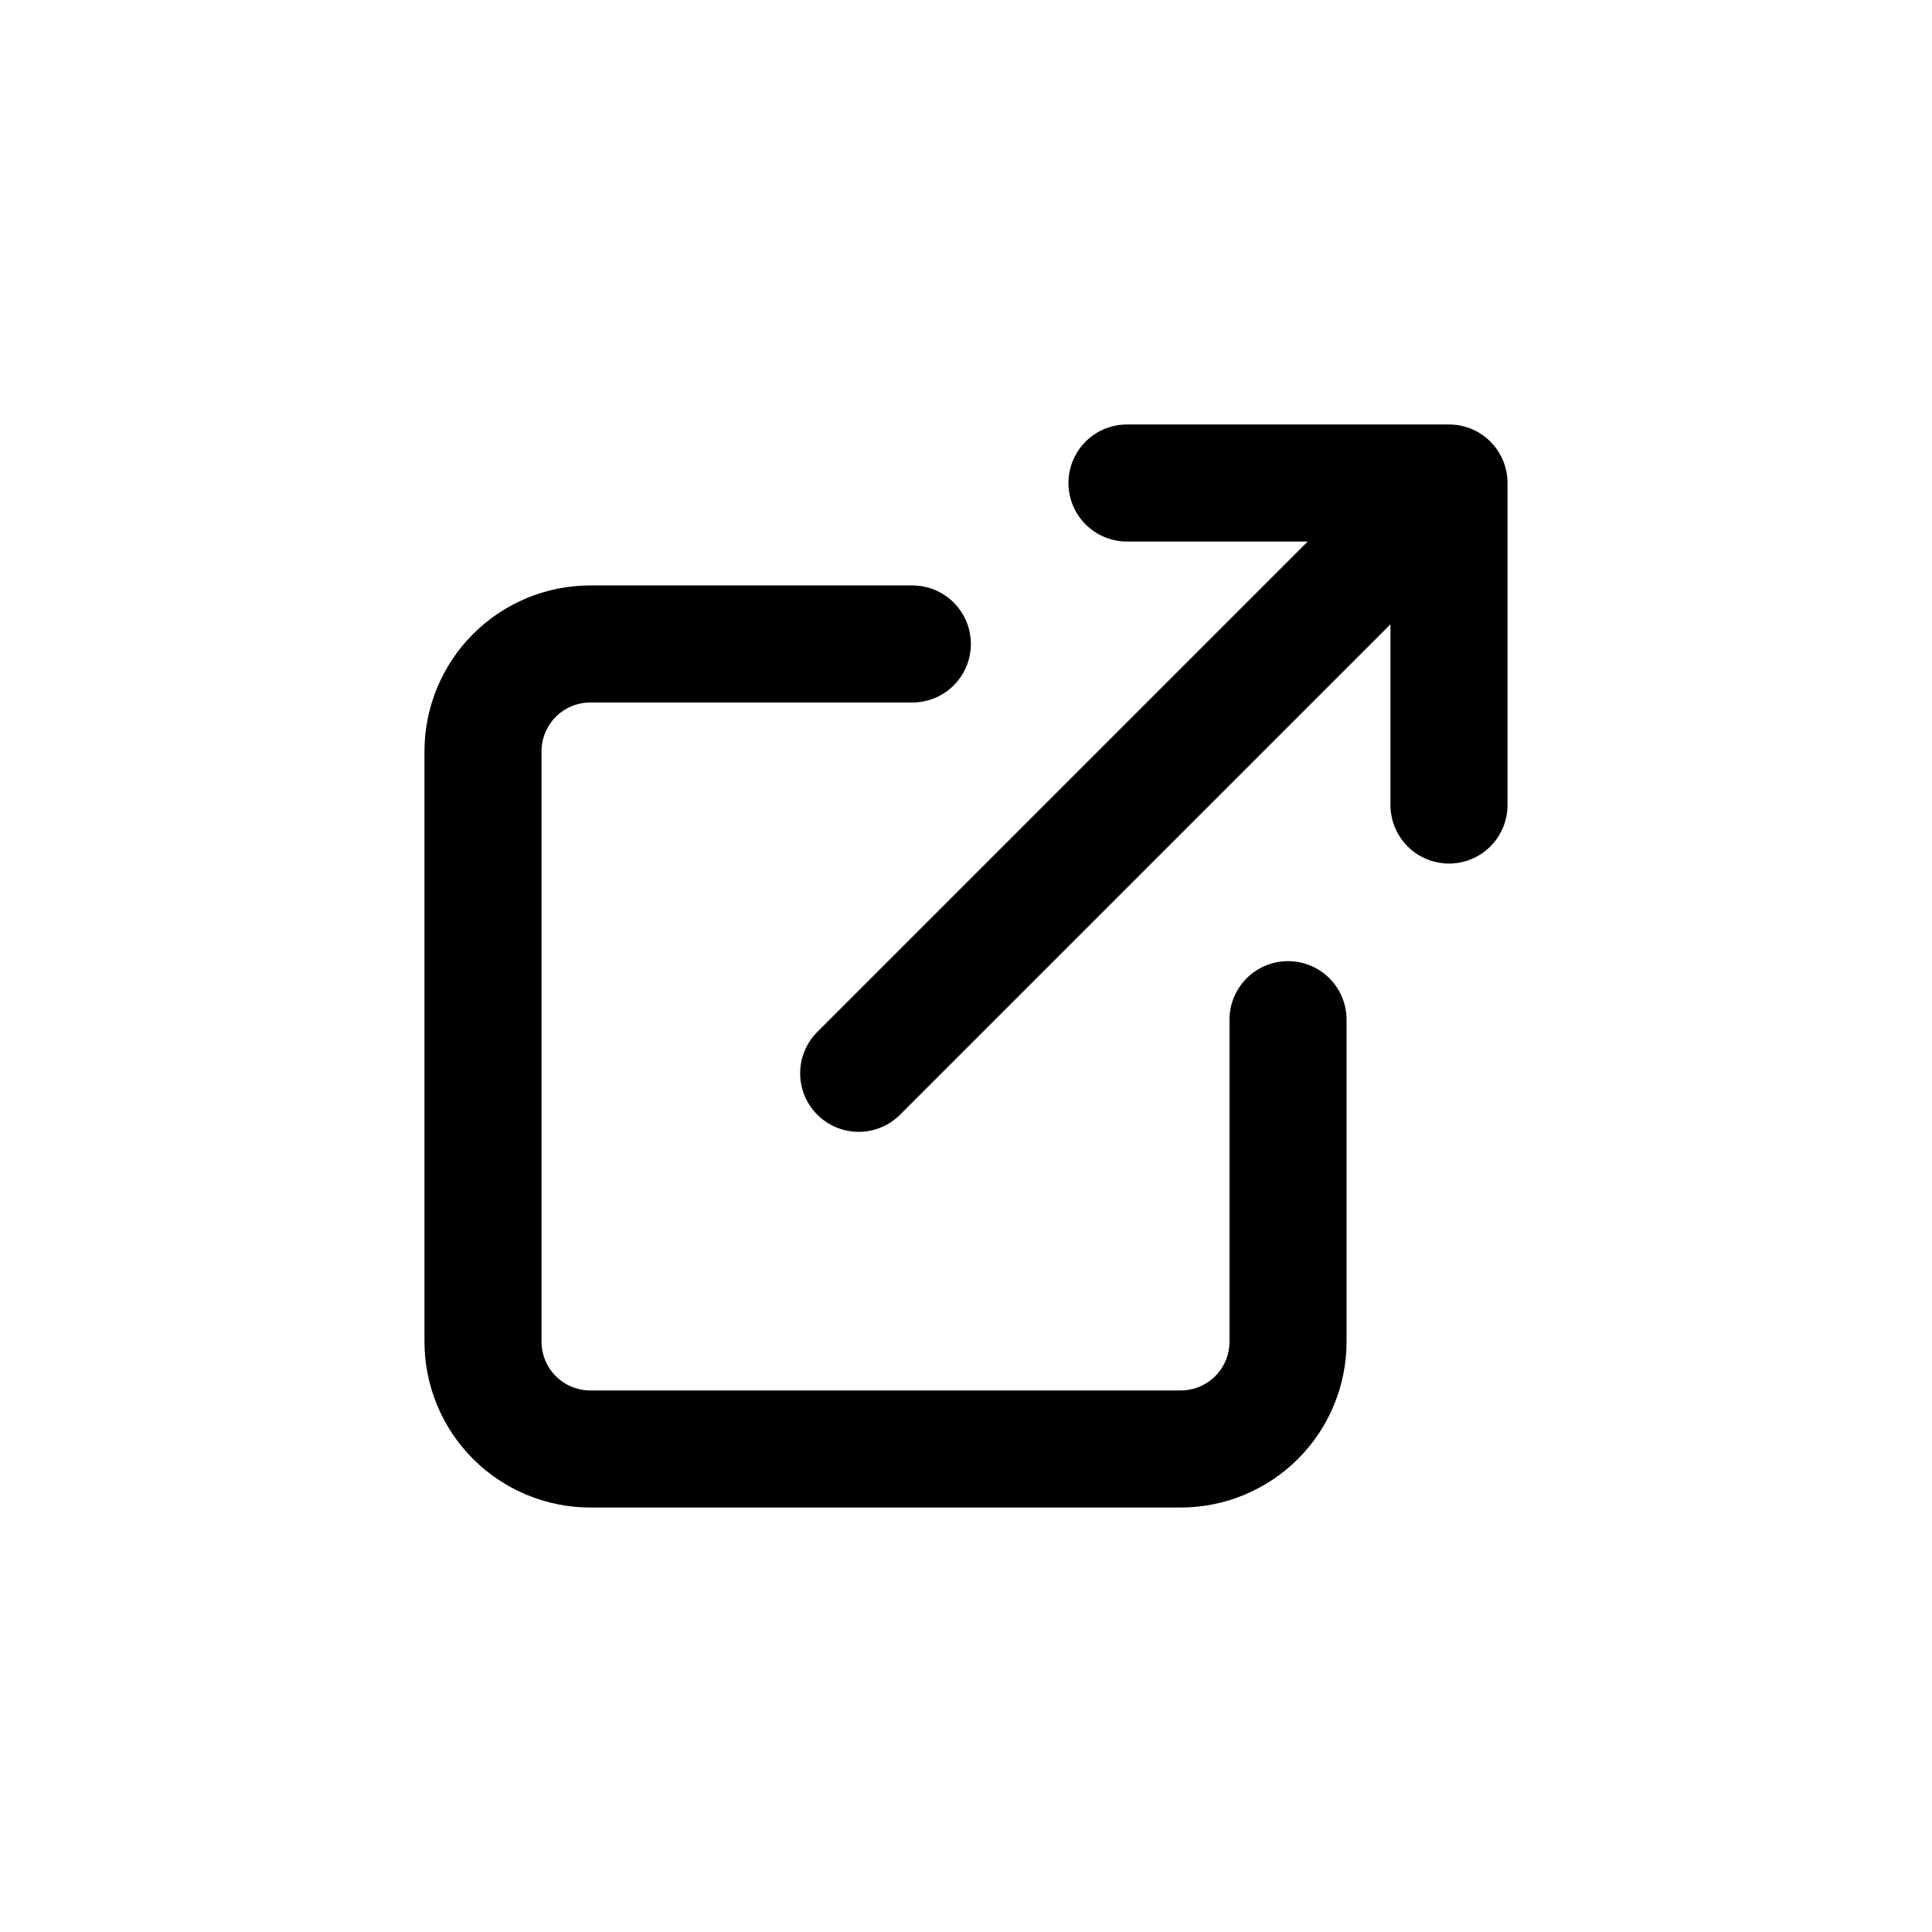
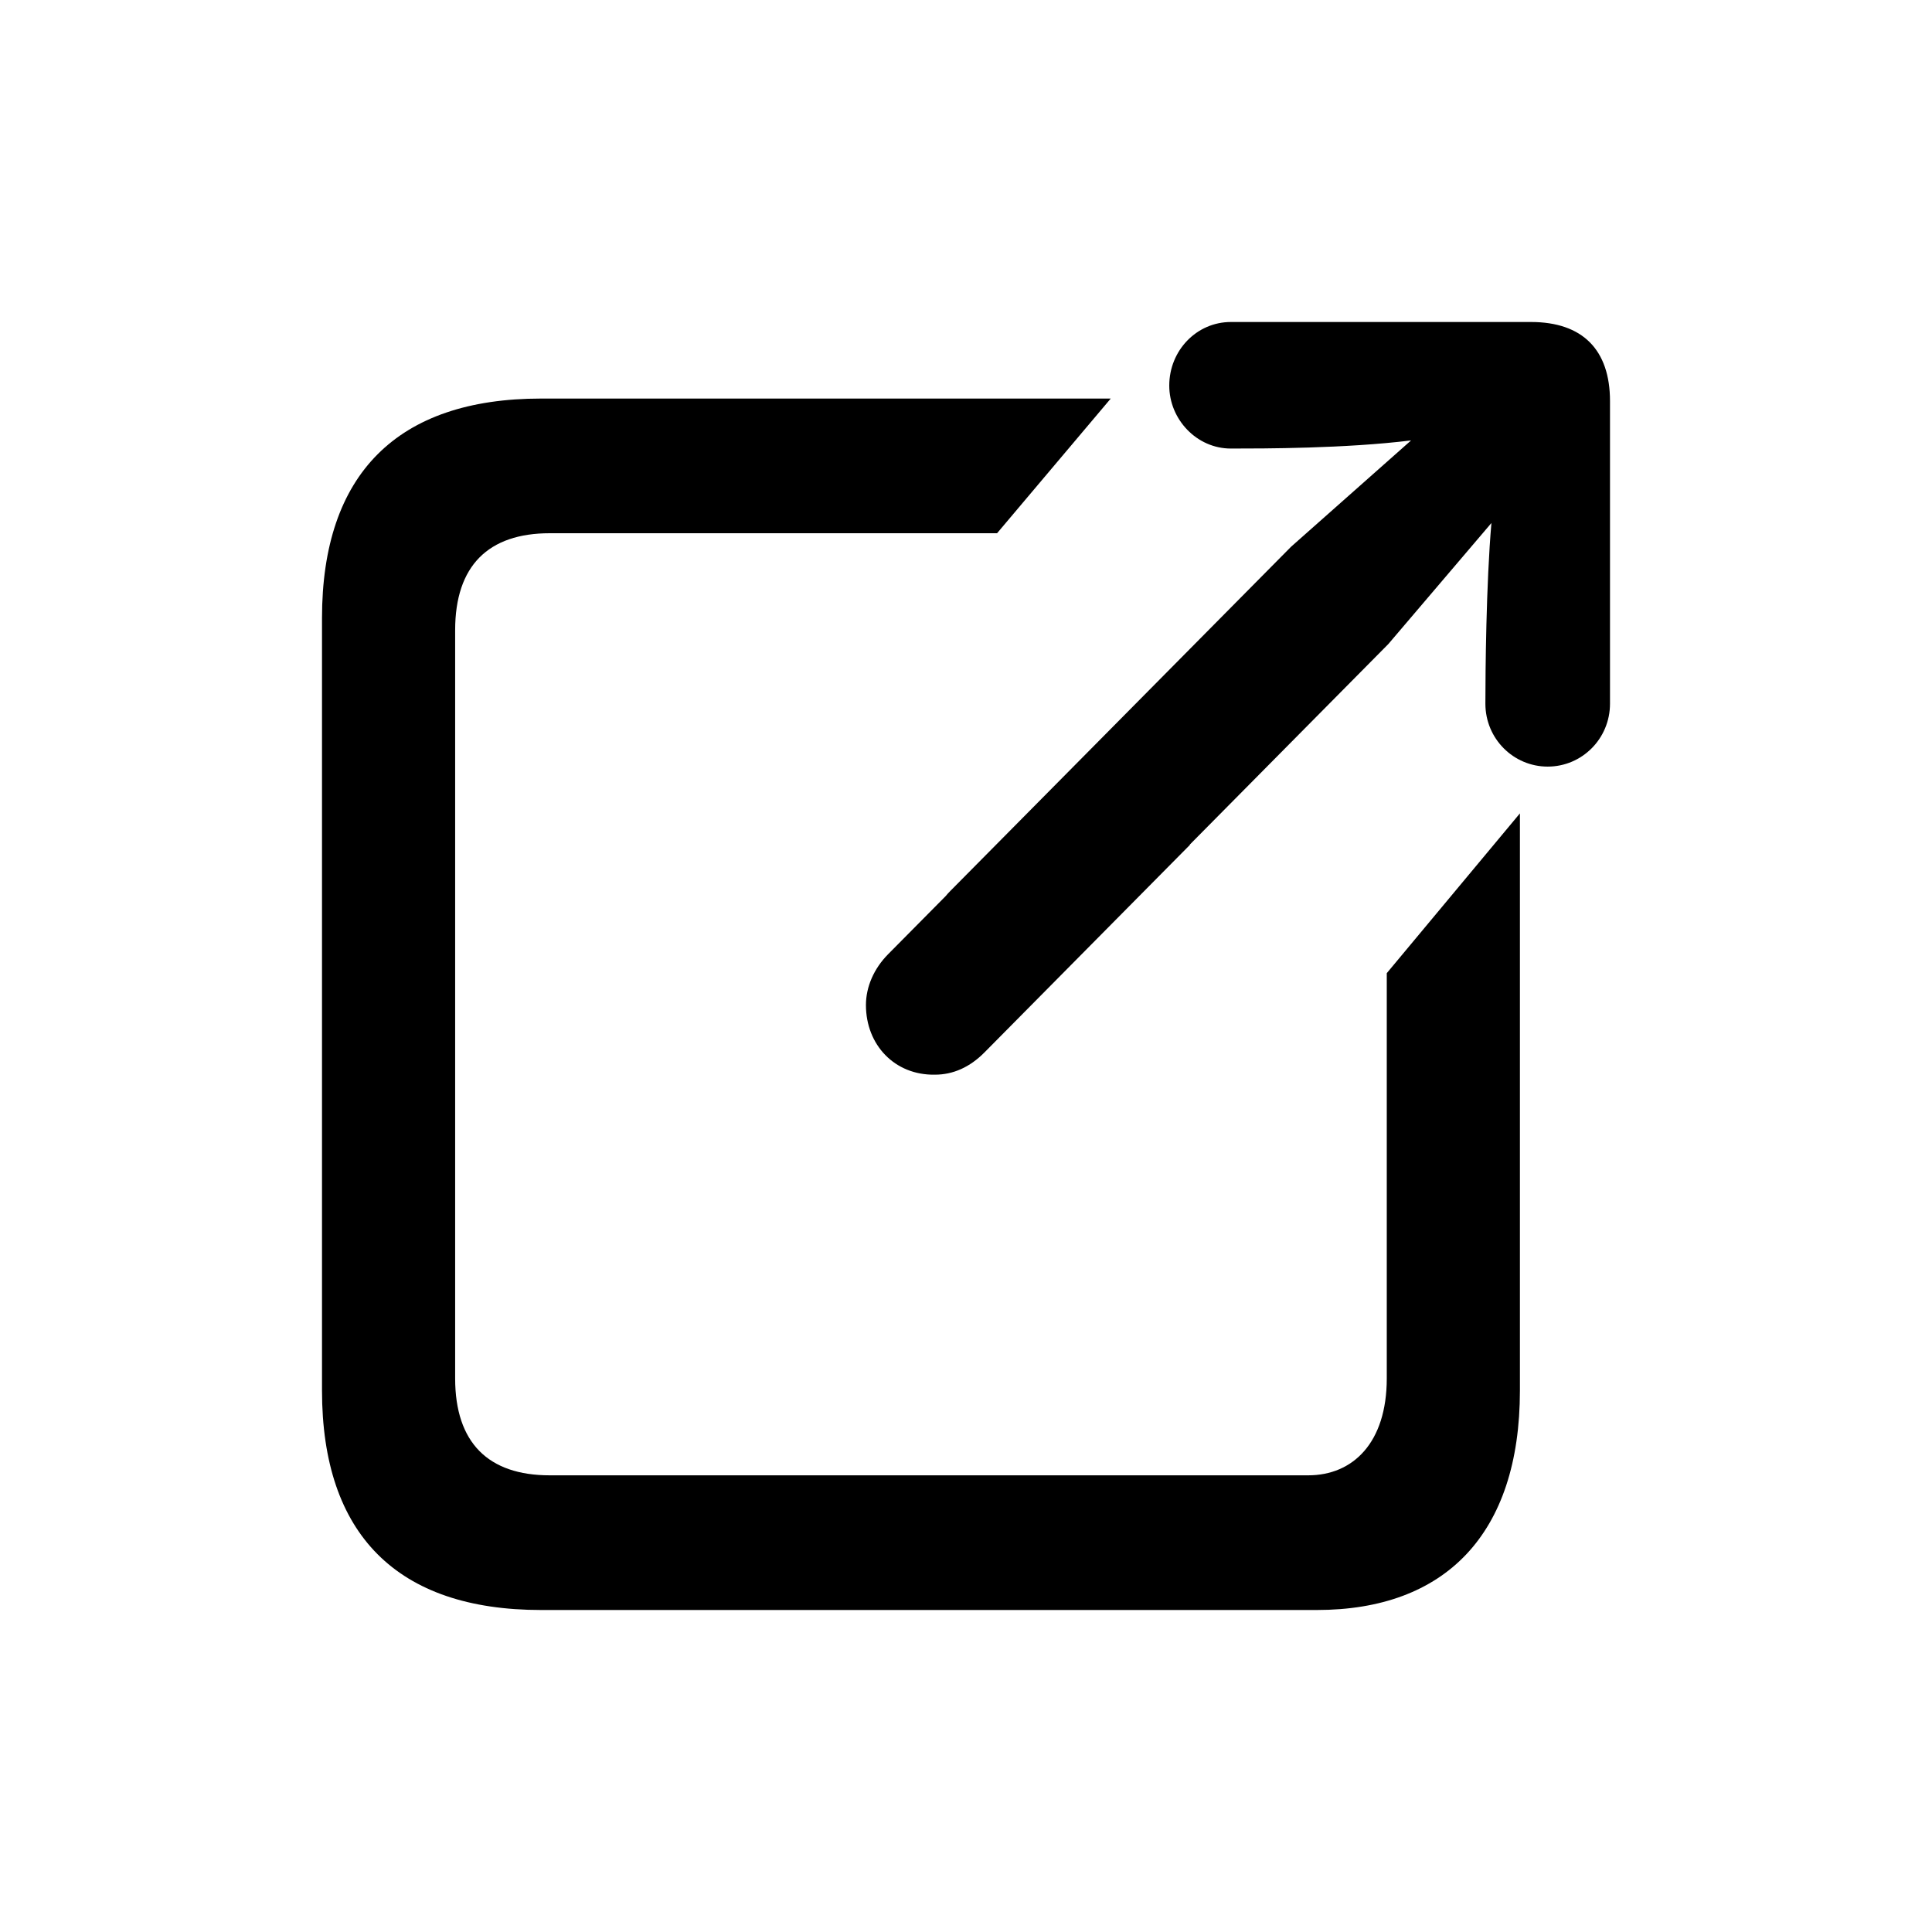
- <svg xmlns="http://www.w3.org/2000/svg" viewBox="0 0 22 22" fill="none">
-   <path d="M14.667 11.611V15.278C14.667 15.602 14.538 15.913 14.309 16.142C14.079 16.371 13.769 16.5 13.444 16.5H6.722C6.398 16.5 6.087 16.371 5.858 16.142C5.629 15.913 5.5 15.602 5.5 15.278V8.556C5.5 8.231 5.629 7.921 5.858 7.691C6.087 7.462 6.398 7.333 6.722 7.333H10.389M12.833 5.5H16.5M16.5 5.5V9.167M16.5 5.5L9.778 12.222" stroke="currentColor" stroke-width="1.333" stroke-linecap="round" stroke-linejoin="round" />
+ <svg xmlns="http://www.w3.org/2000/svg" viewBox="0 0 24 24" fill="currentColor">
+   <path d="M6.721 20H16.358C17.947 20 18.881 19.063 18.881 17.273V10.104L17.227 12.089V17.122C17.227 17.925 16.805 18.327 16.251 18.327H6.829C6.068 18.327 5.654 17.925 5.654 17.122V7.829C5.654 7.026 6.068 6.624 6.829 6.624H12.386L13.798 4.951H6.721C4.935 4.951 4 5.888 4 7.678V17.273C4 19.063 4.935 20 6.721 20Z" fill="currentColor" />
+   <path d="M14.779 10.493L14.782 10.495L12.23 13.073C12.047 13.258 11.839 13.35 11.614 13.35C11.115 13.359 10.757 12.981 10.757 12.485C10.757 12.258 10.857 12.031 11.032 11.854L11.747 11.132C11.765 11.11 11.784 11.089 11.804 11.069L16.039 6.791L17.529 5.471C16.713 5.572 15.698 5.572 15.29 5.572C14.866 5.572 14.525 5.21 14.525 4.79C14.525 4.353 14.866 4 15.29 4H19.018C19.659 4 20 4.345 20 4.983V8.741C20 9.178 19.65 9.523 19.226 9.523C18.802 9.523 18.452 9.178 18.452 8.741C18.452 8.354 18.461 7.253 18.527 6.497L17.246 8.001L14.779 10.493Z" fill="currentColor" />
</svg>
